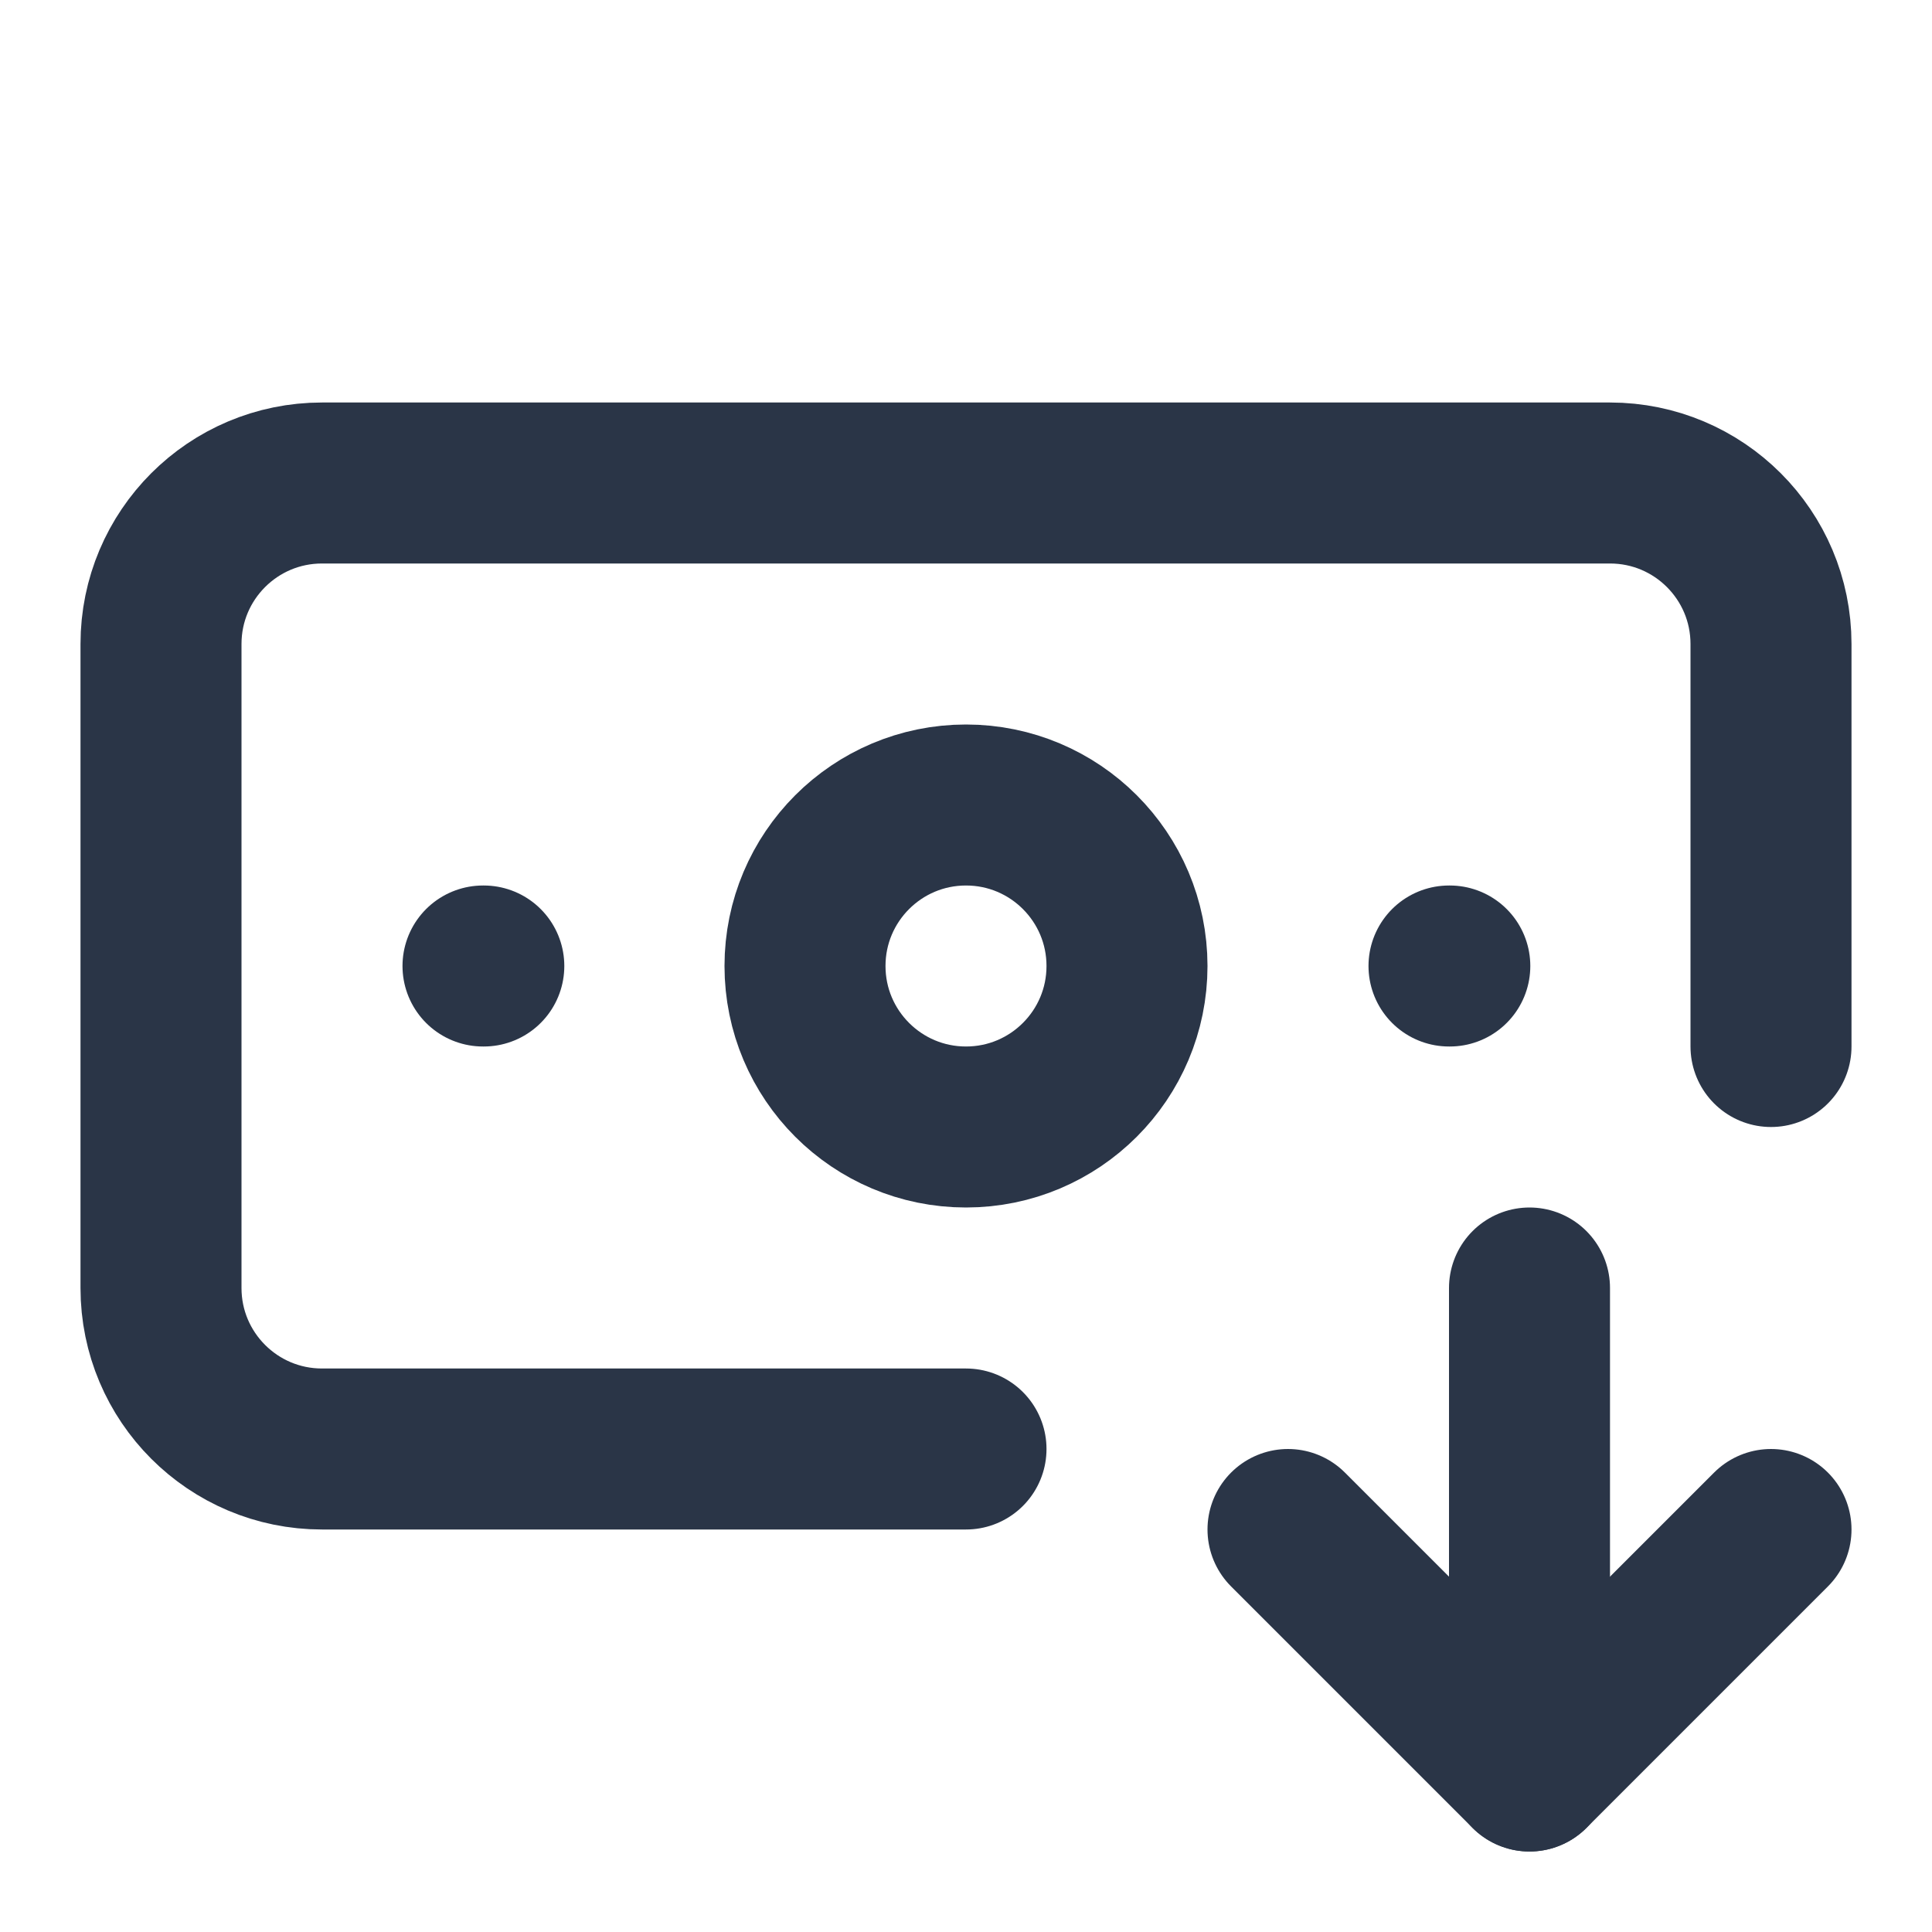
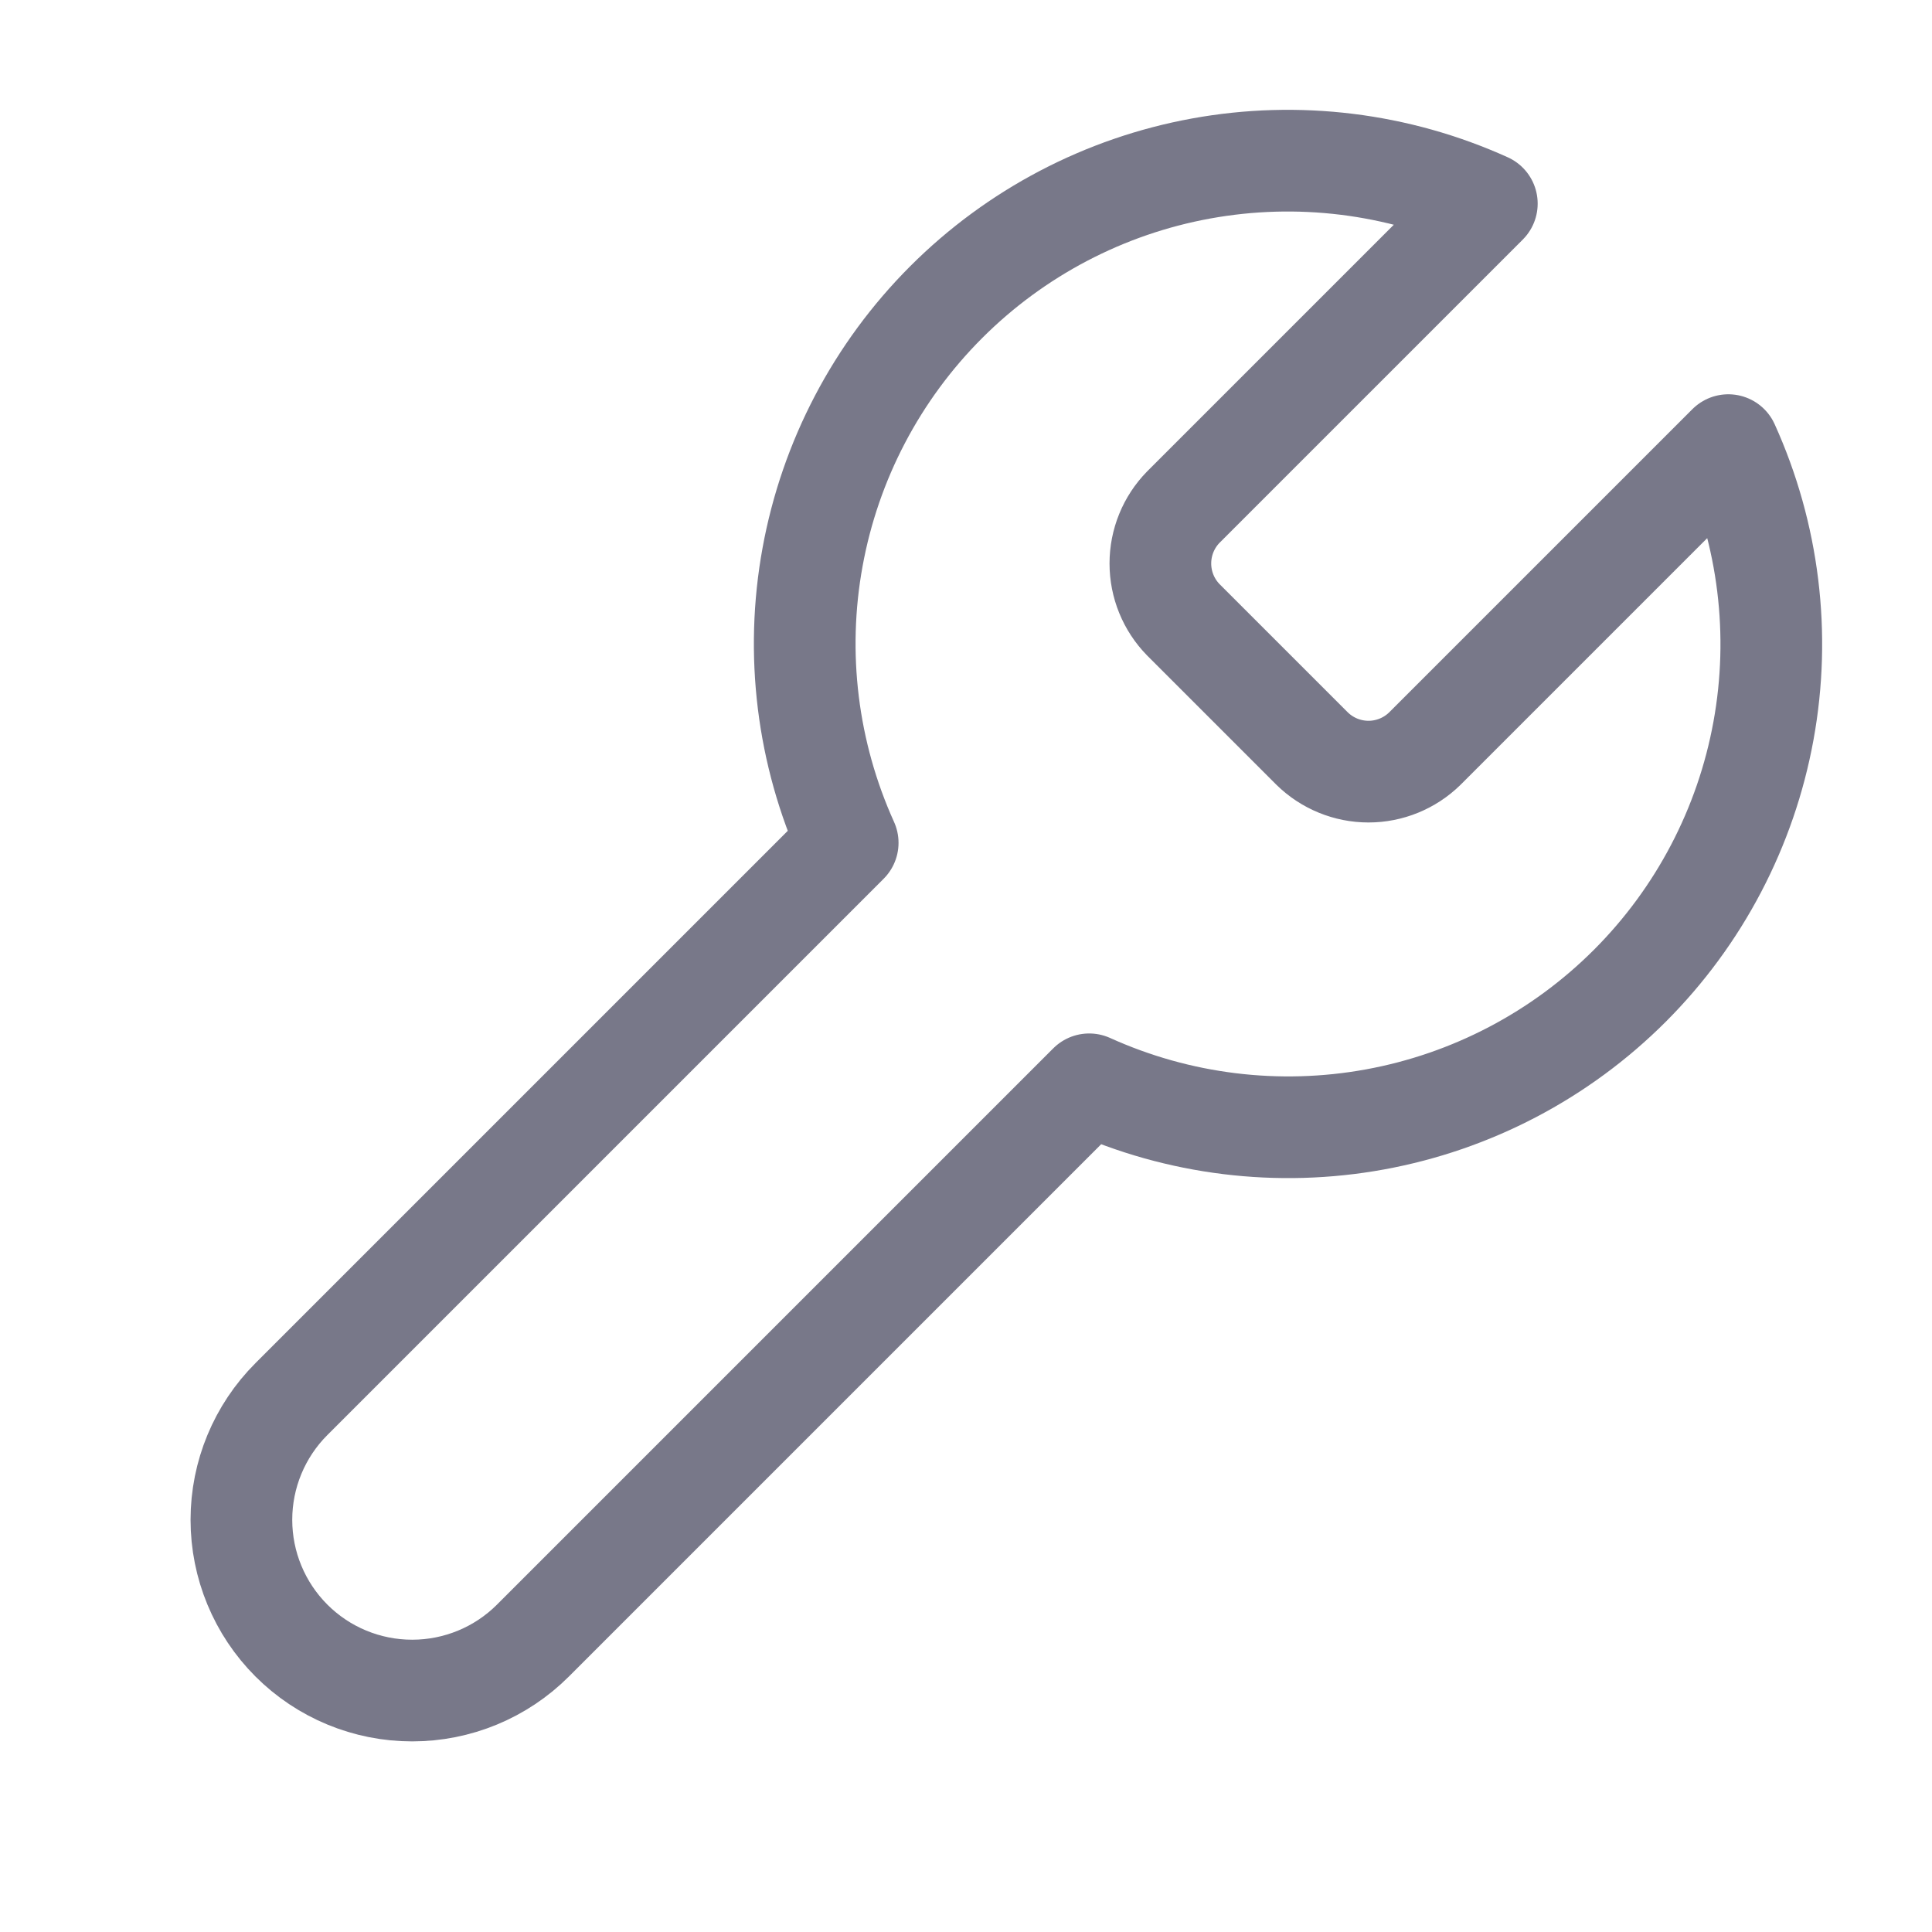
- <svg xmlns="http://www.w3.org/2000/svg" width="24" height="24" viewBox="0 0 24 24" fill="none" stroke="#2a3547" stroke-width="2" stroke-linecap="round" stroke-linejoin="round" class="lucide lucide-banknote-arrow-down-icon lucide-banknote-arrow-down">
-   <path d="M12 18H4a2 2 0 0 1-2-2V8a2 2 0 0 1 2-2h16a2 2 0 0 1 2 2v5" />
-   <path d="m16 19 3 3 3-3" />
-   <path d="M18 12h.01" />
-   <path d="M19 16v6" />
-   <path d="M6 12h.01" />
-   <circle cx="12" cy="12" r="2" />
+ <svg xmlns="http://www.w3.org/2000/svg" width="38" height="38" viewBox="0 0 38 38" fill="none">
+   <path d="M23.275 9.974C22.985 10.27 22.823 10.668 22.823 11.083C22.823 11.497 22.985 11.895 23.275 12.191L25.808 14.724C26.104 15.014 26.502 15.177 26.917 15.177C27.331 15.177 27.729 15.014 28.025 14.724L33.994 8.755C34.791 10.514 35.032 12.475 34.685 14.375C34.339 16.274 33.422 18.024 32.057 19.389C30.691 20.755 28.942 21.672 27.042 22.018C25.142 22.364 23.182 22.123 21.423 21.327L10.482 32.268C9.852 32.898 8.998 33.251 8.107 33.251C7.216 33.251 6.362 32.898 5.732 32.268C5.102 31.638 4.748 30.783 4.748 29.893C4.748 29.002 5.102 28.148 5.732 27.518L16.673 16.577C15.877 14.817 15.635 12.857 15.982 10.957C16.328 9.057 17.245 7.308 18.61 5.943C19.976 4.577 21.725 3.66 23.625 3.314C25.525 2.968 27.485 3.209 29.244 4.005L23.291 9.958L23.275 9.974Z" stroke="#787889" stroke-width="2" stroke-linecap="round" stroke-linejoin="round" />
</svg>
